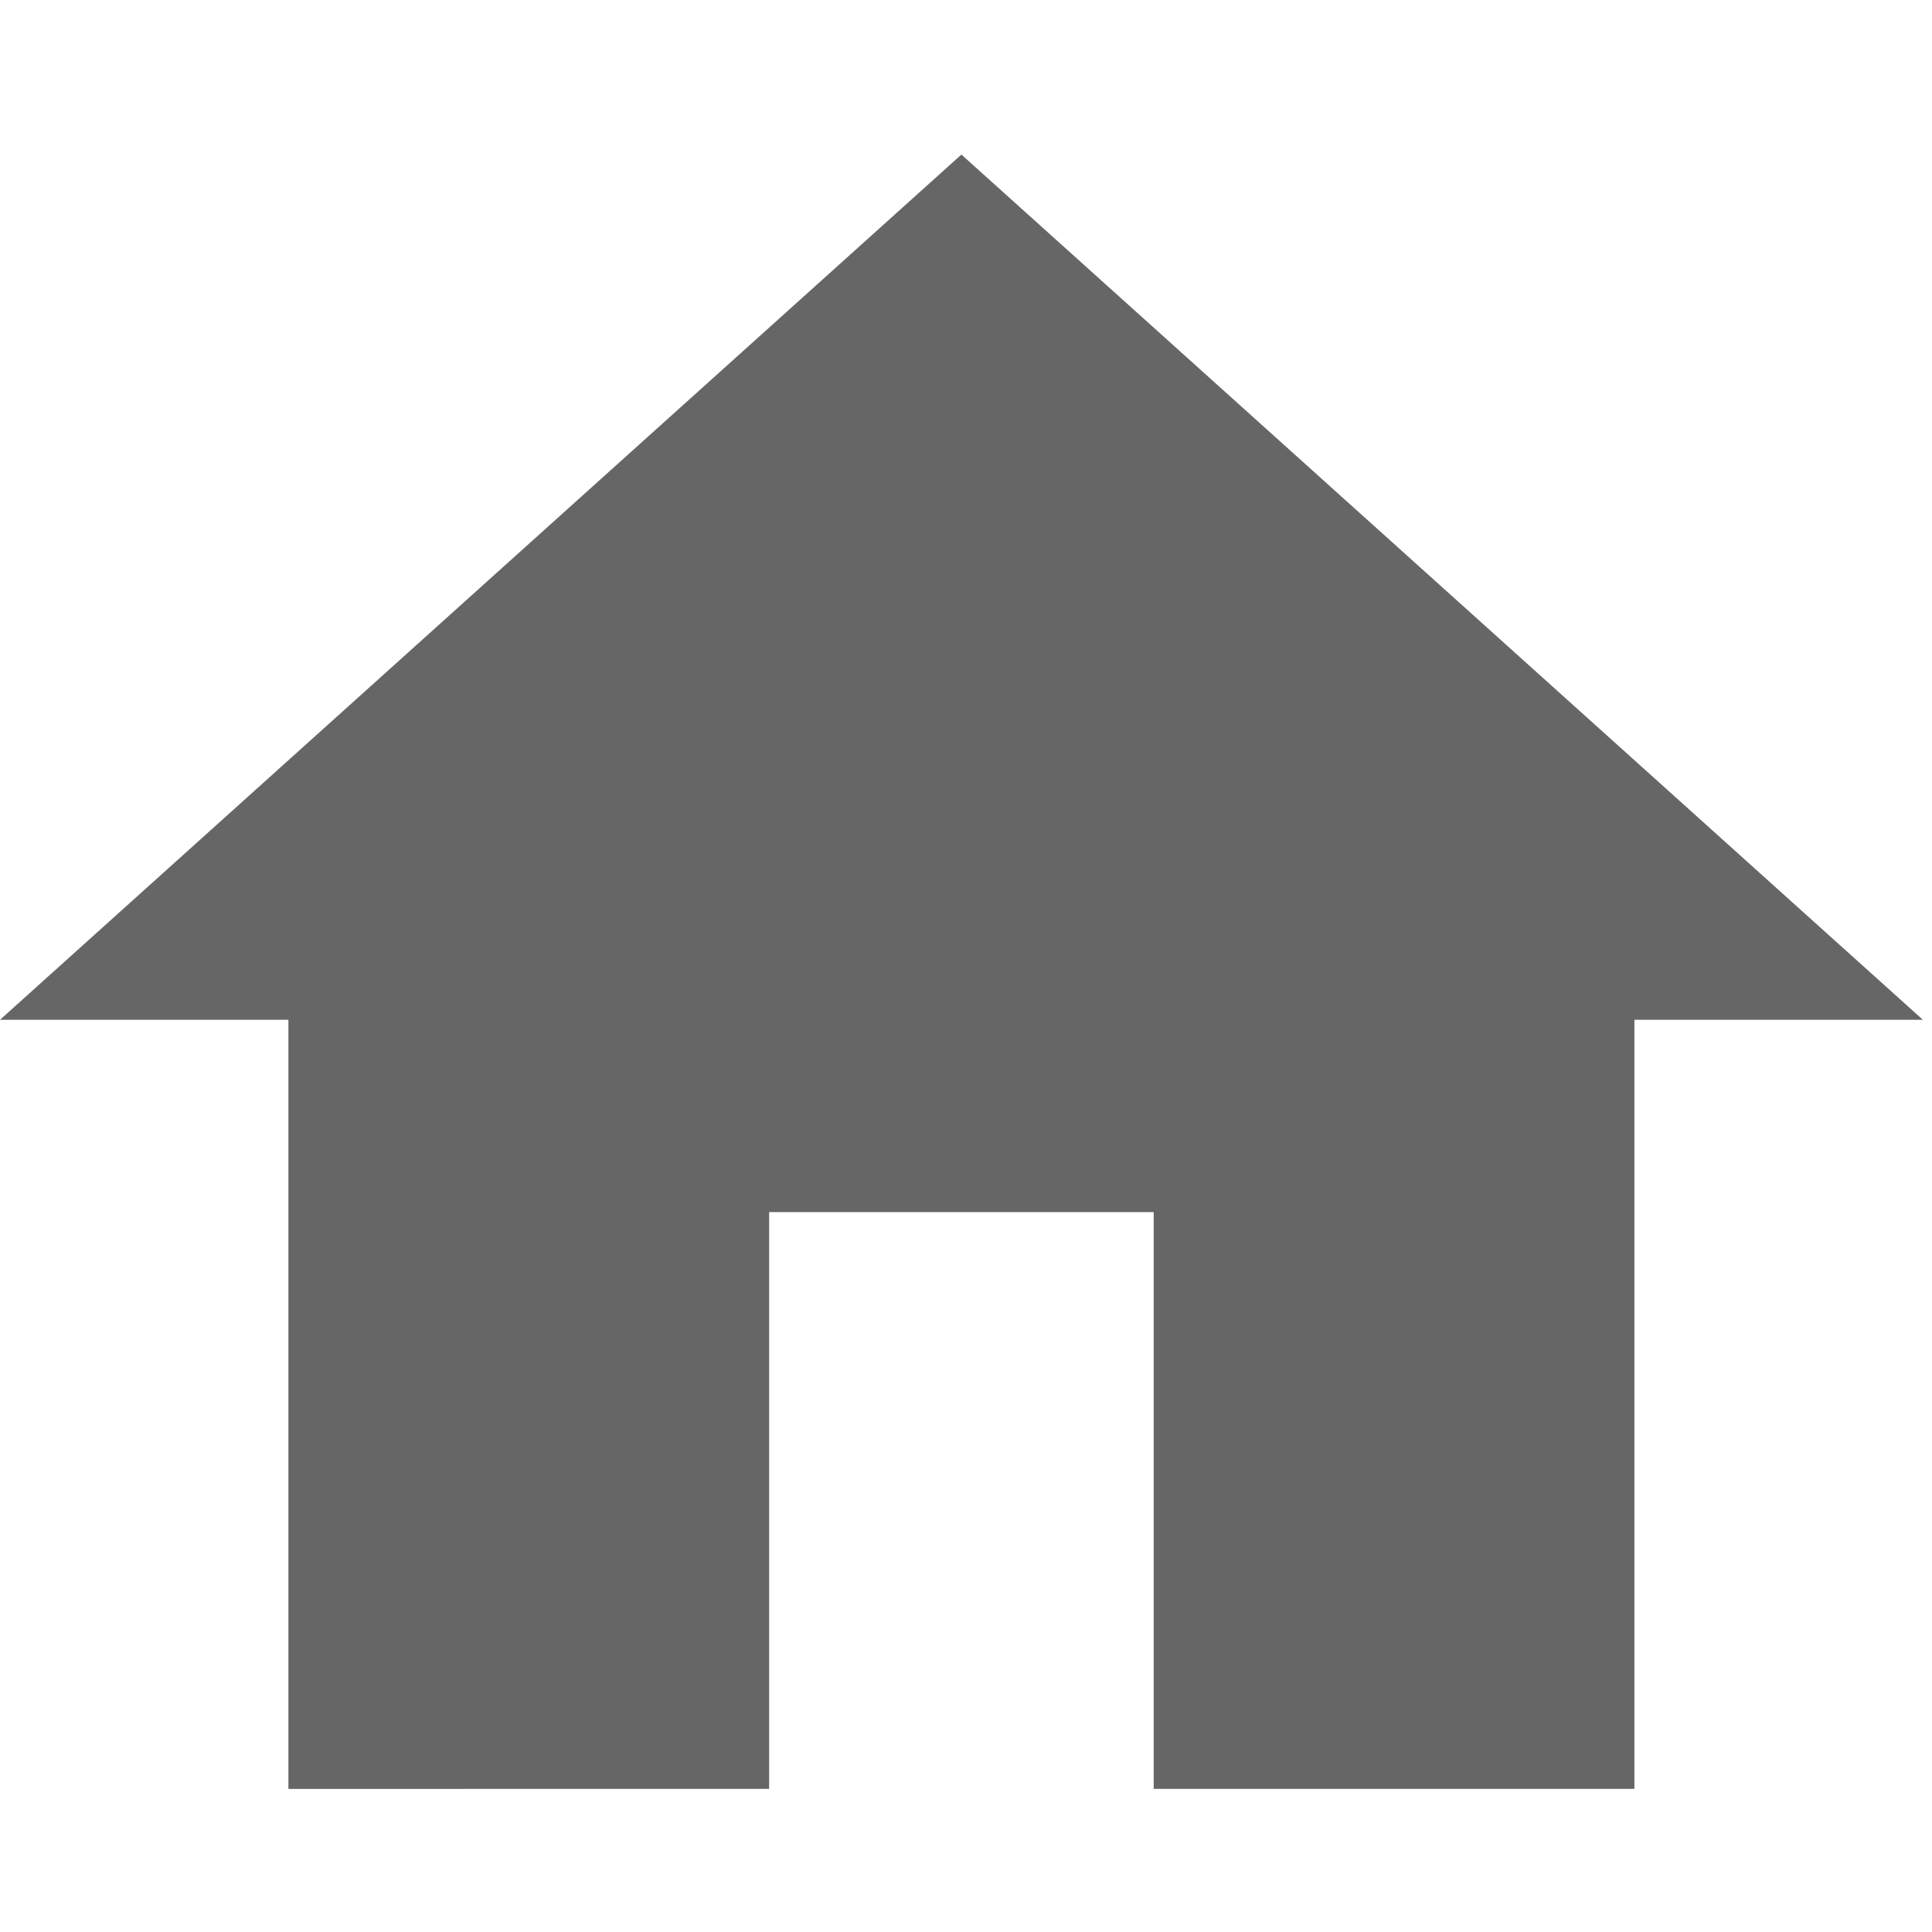
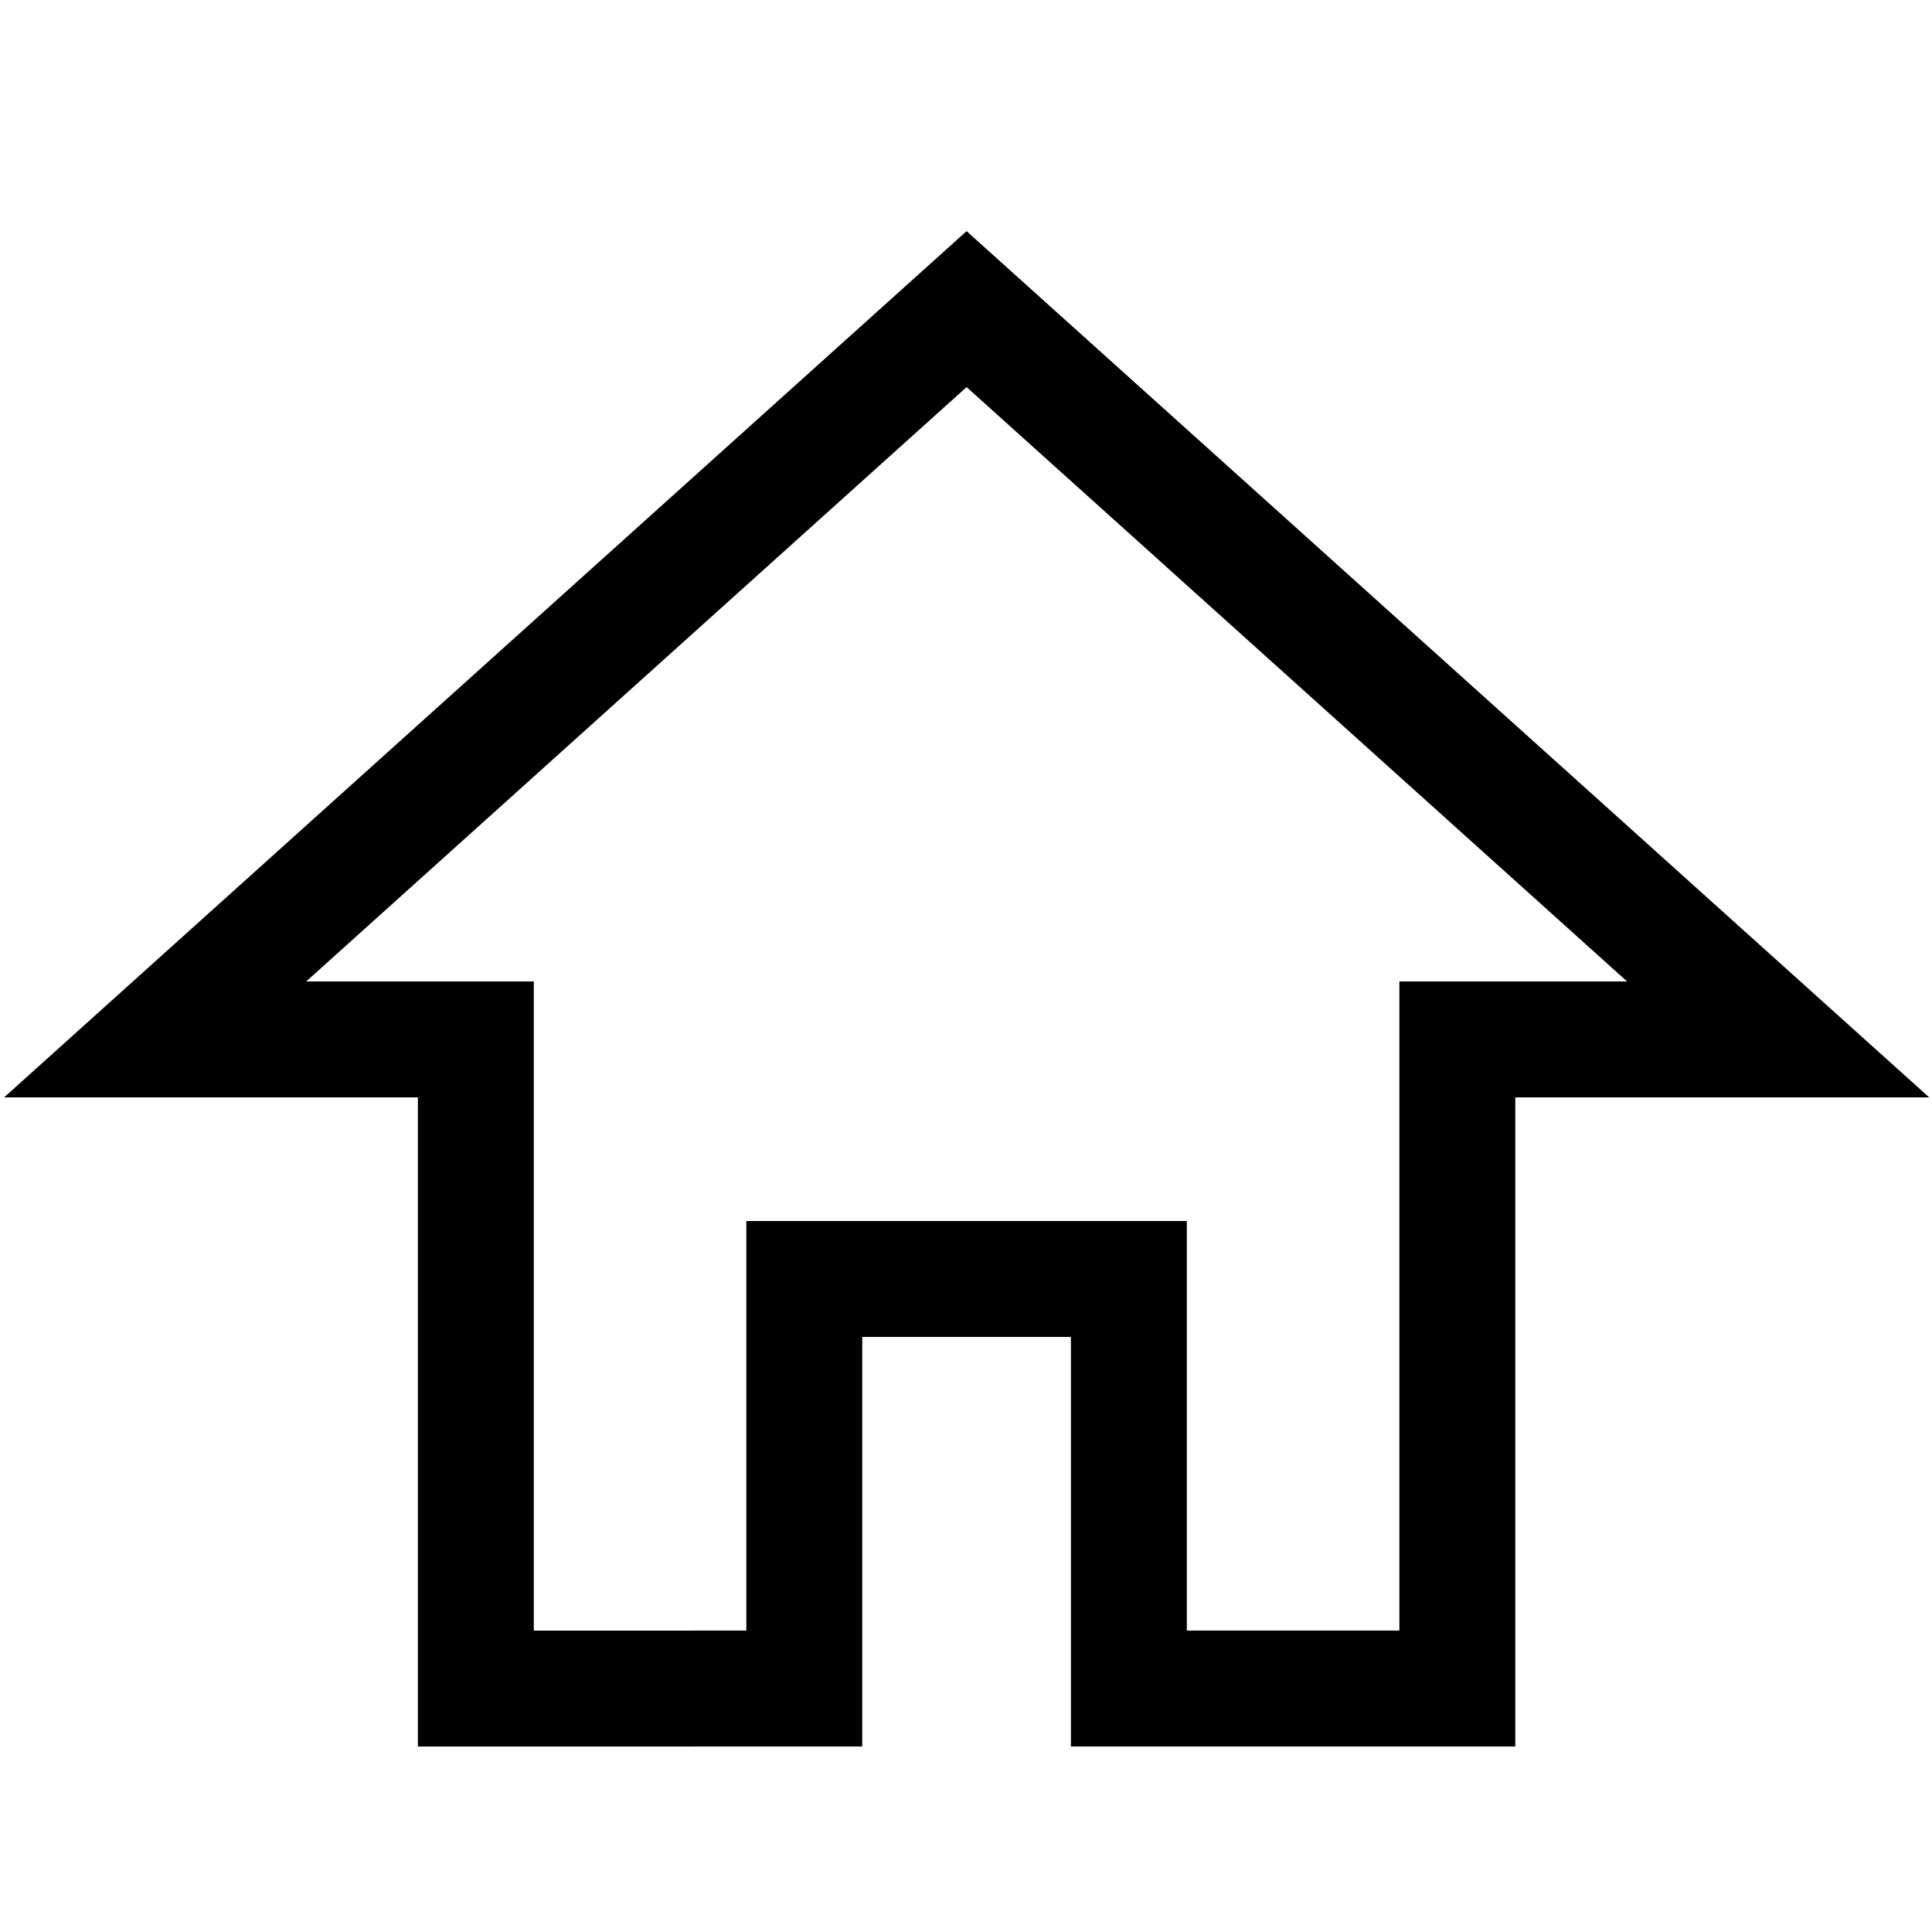
- <svg xmlns="http://www.w3.org/2000/svg" version="1.1" id="Layer_1" x="0px" y="0px" width="50px" height="50px" viewBox="0 0 50 50" enableBackground="new 0 0 50 50" xml:space="preserve">
-   <path fill="#666666" d="M19.905,46.296V31.369h9.952v14.927h12.441V26.392h7.466L24.881,4L0,26.392h7.464v19.905L19.905,46.296  L19.905,46.296z" />
+ <svg xmlns="http://www.w3.org/2000/svg" version="1.1" id="Layer_1" x="0px" y="0px" width="50px" height="50px" viewBox="0 0 50 50" enable-background="new 0 0 50 50" xml:space="preserve">
+   <path fill="none" stroke="#000000" stroke-width="3" stroke-miterlimit="10" d="M20.815,43.699V33.1h8.4v10.599h8.501V26.9h8.302  L25.015,8l-21,18.9h8.3V43.7L20.815,43.699L20.815,43.699z" />
</svg>
